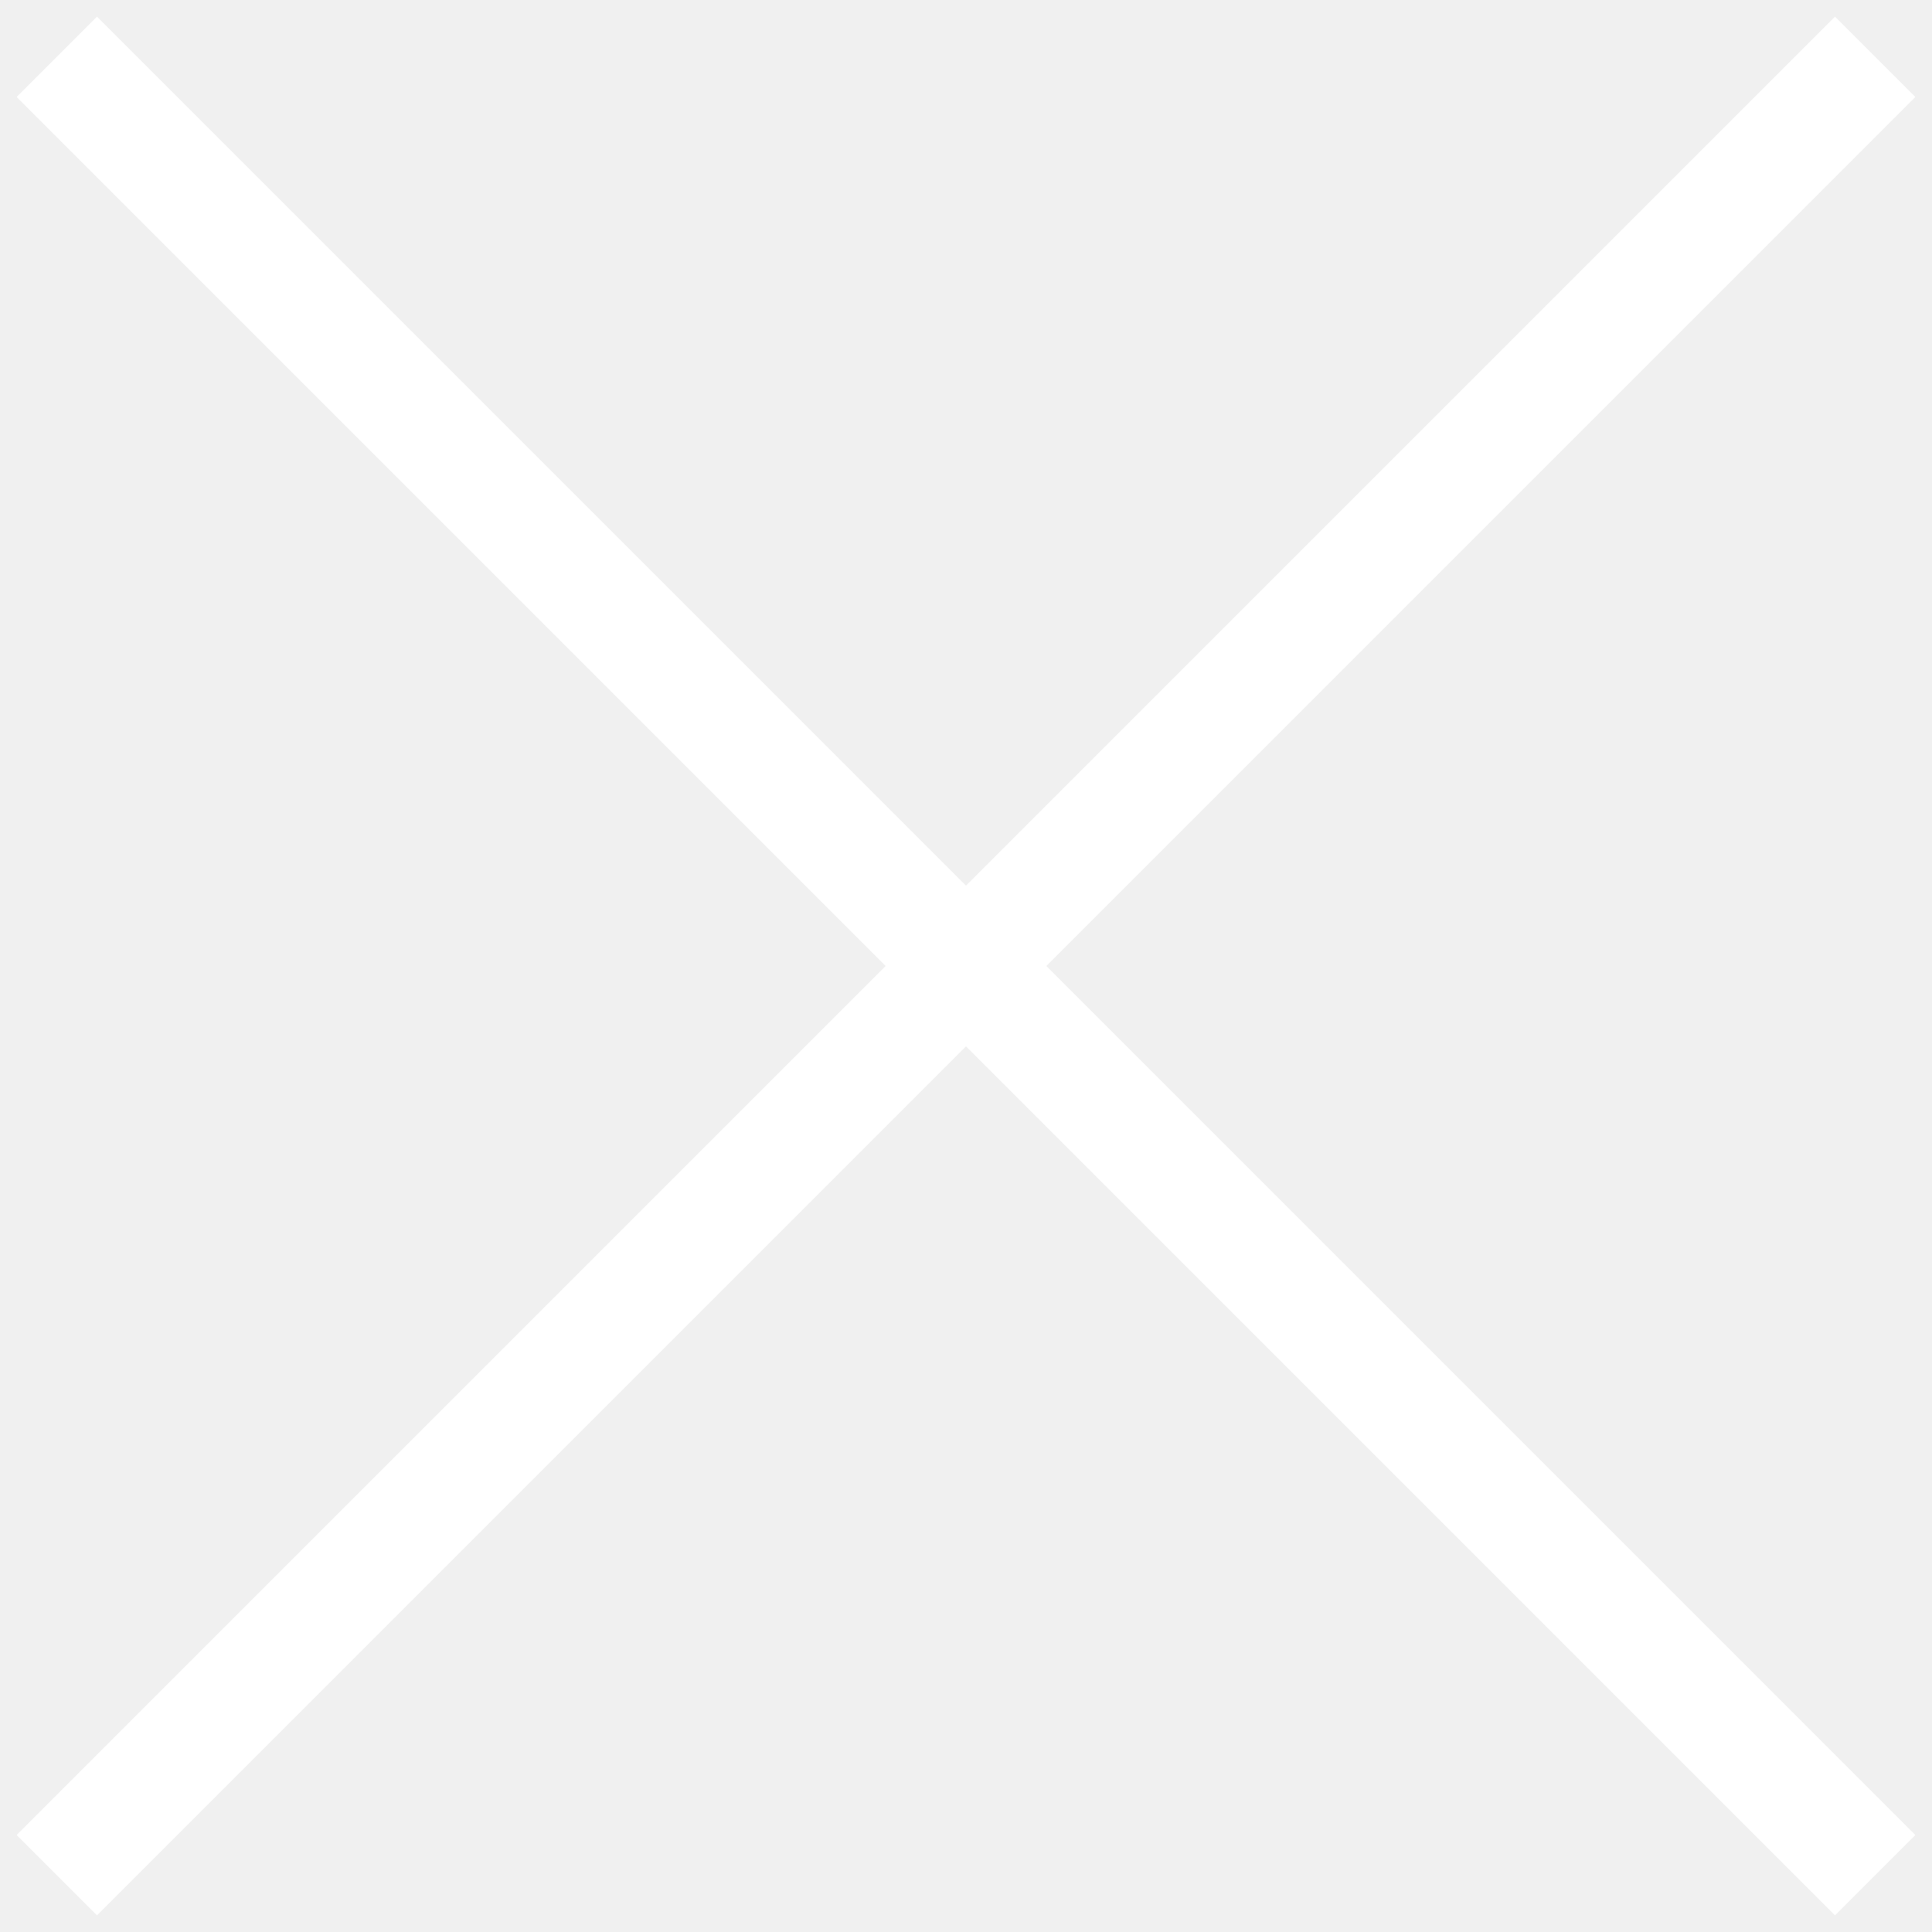
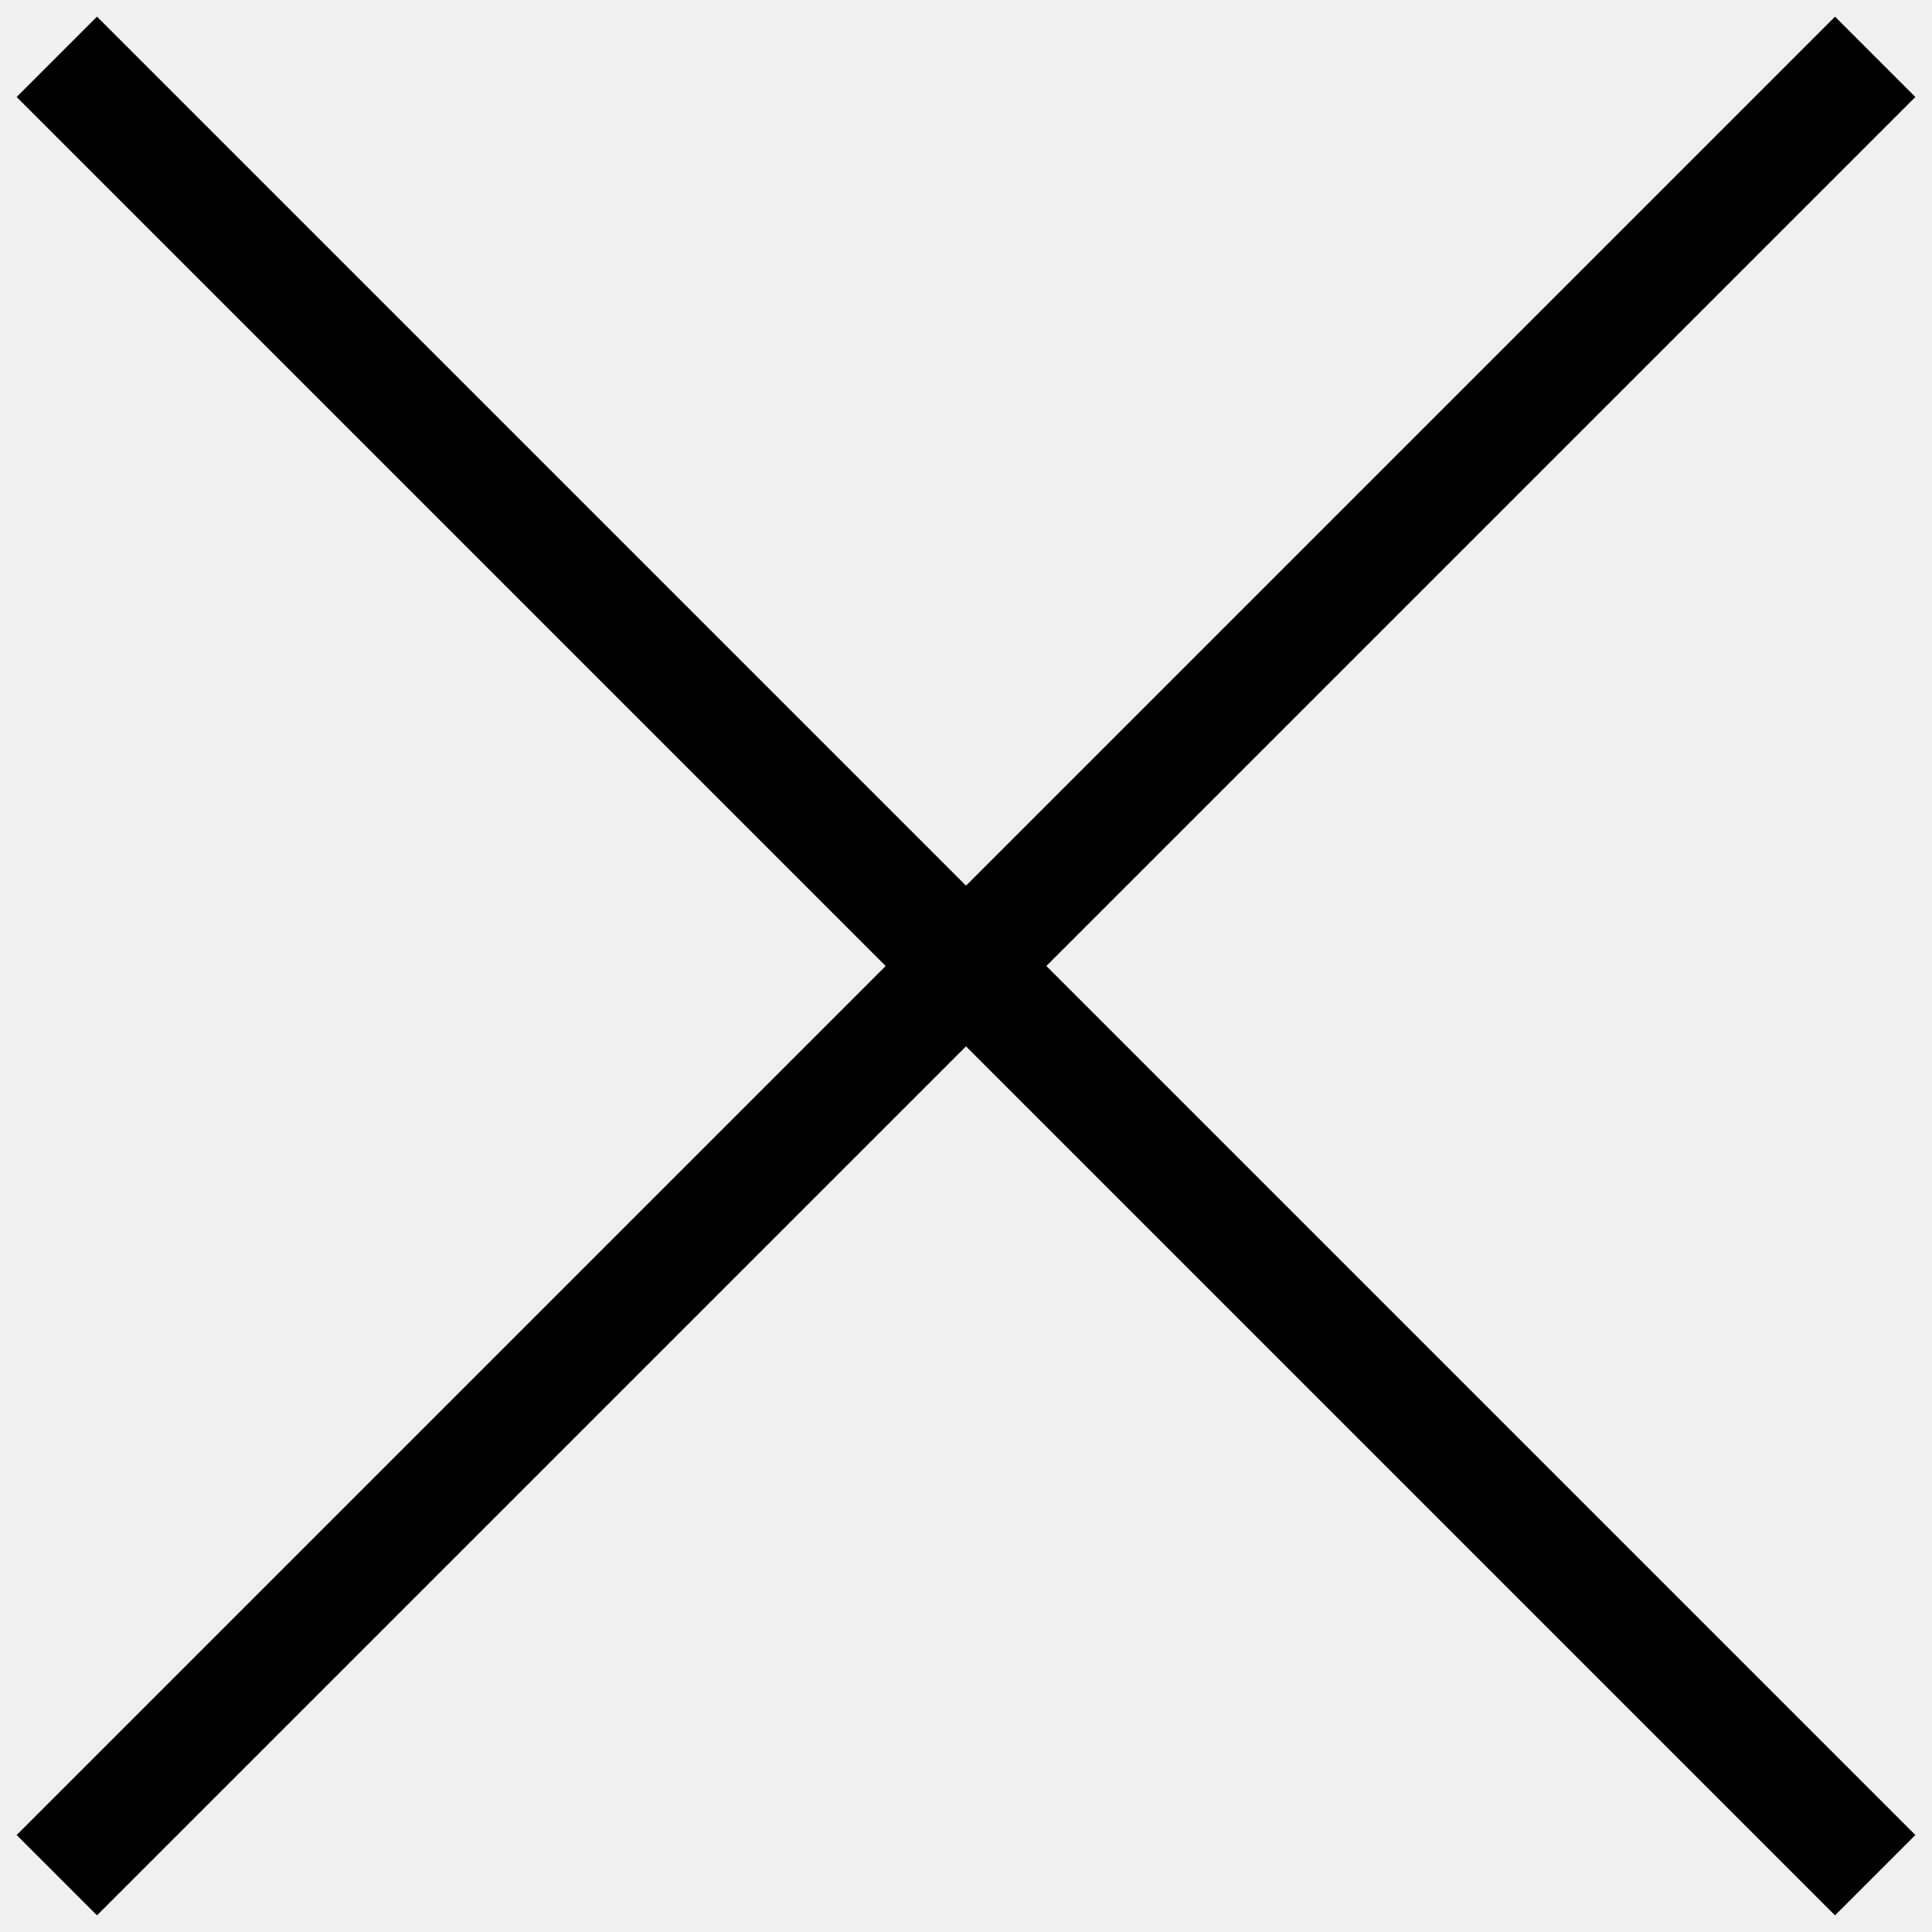
<svg xmlns="http://www.w3.org/2000/svg" width="34" height="34" viewBox="0 0 34 34" fill="none">
-   <path d="M0.293 1.707L32.293 33.707L33.707 32.293L1.707 0.293L0.293 1.707ZM32.293 0.293L0.293 32.293L1.707 33.707L33.707 1.707L32.293 0.293Z" fill="white" />
+   <path d="M0.293 1.707L32.293 33.707L33.707 32.293L1.707 0.293L0.293 1.707ZM32.293 0.293L0.293 32.293L1.707 33.707L33.707 1.707L32.293 0.293Z" fill="black" />
</svg>
